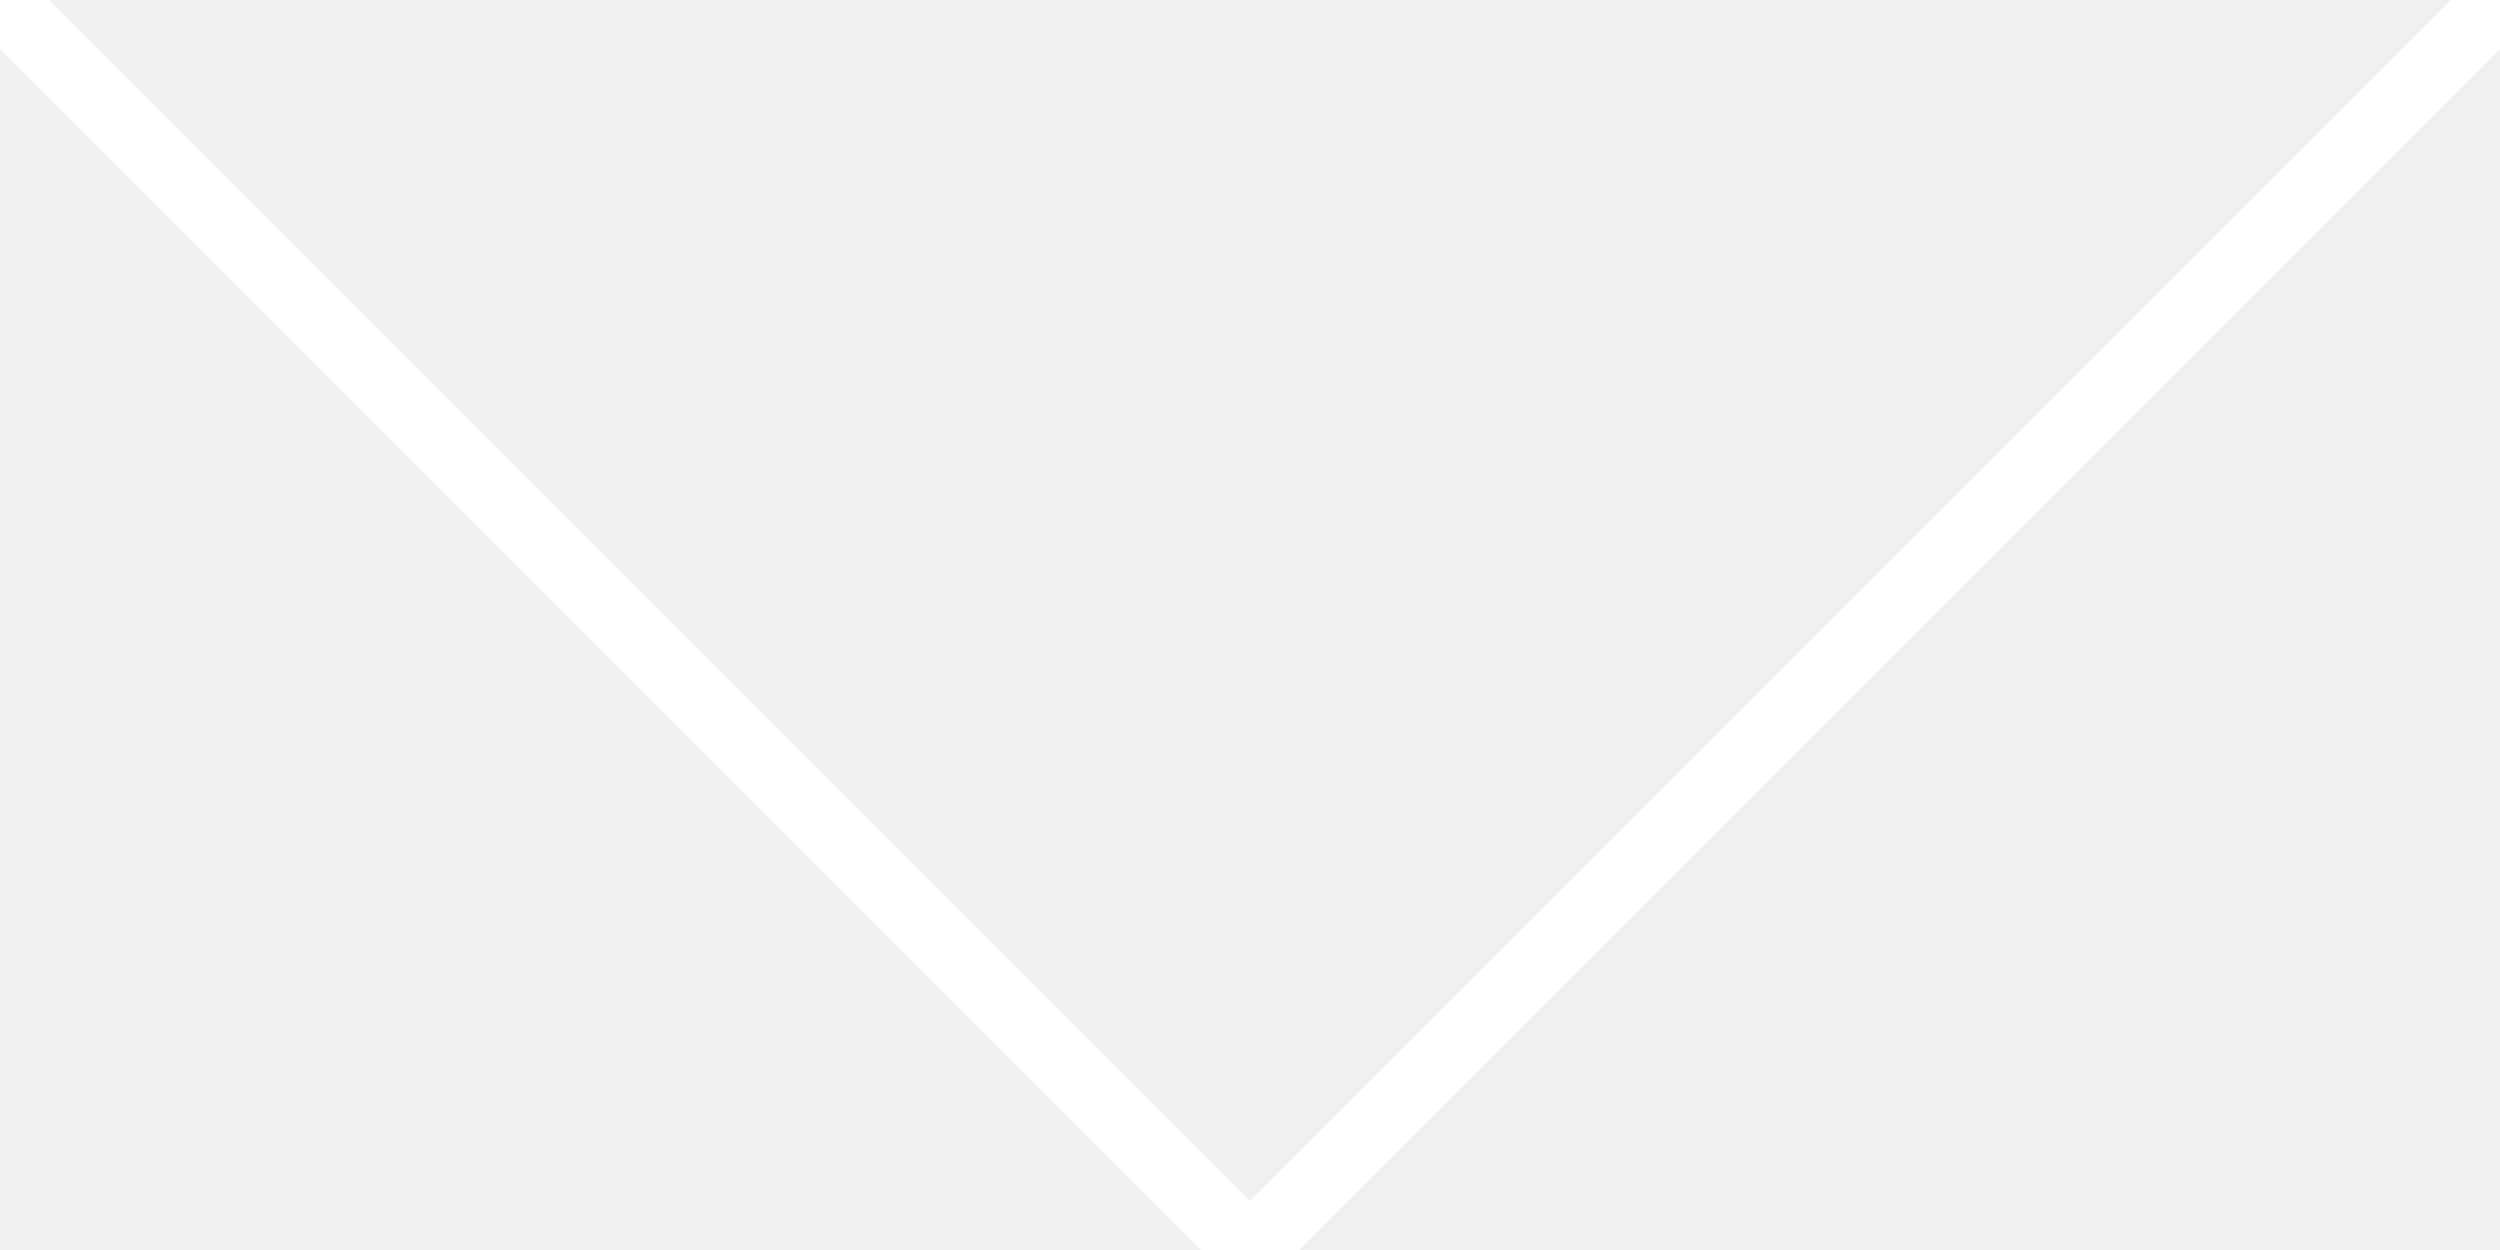
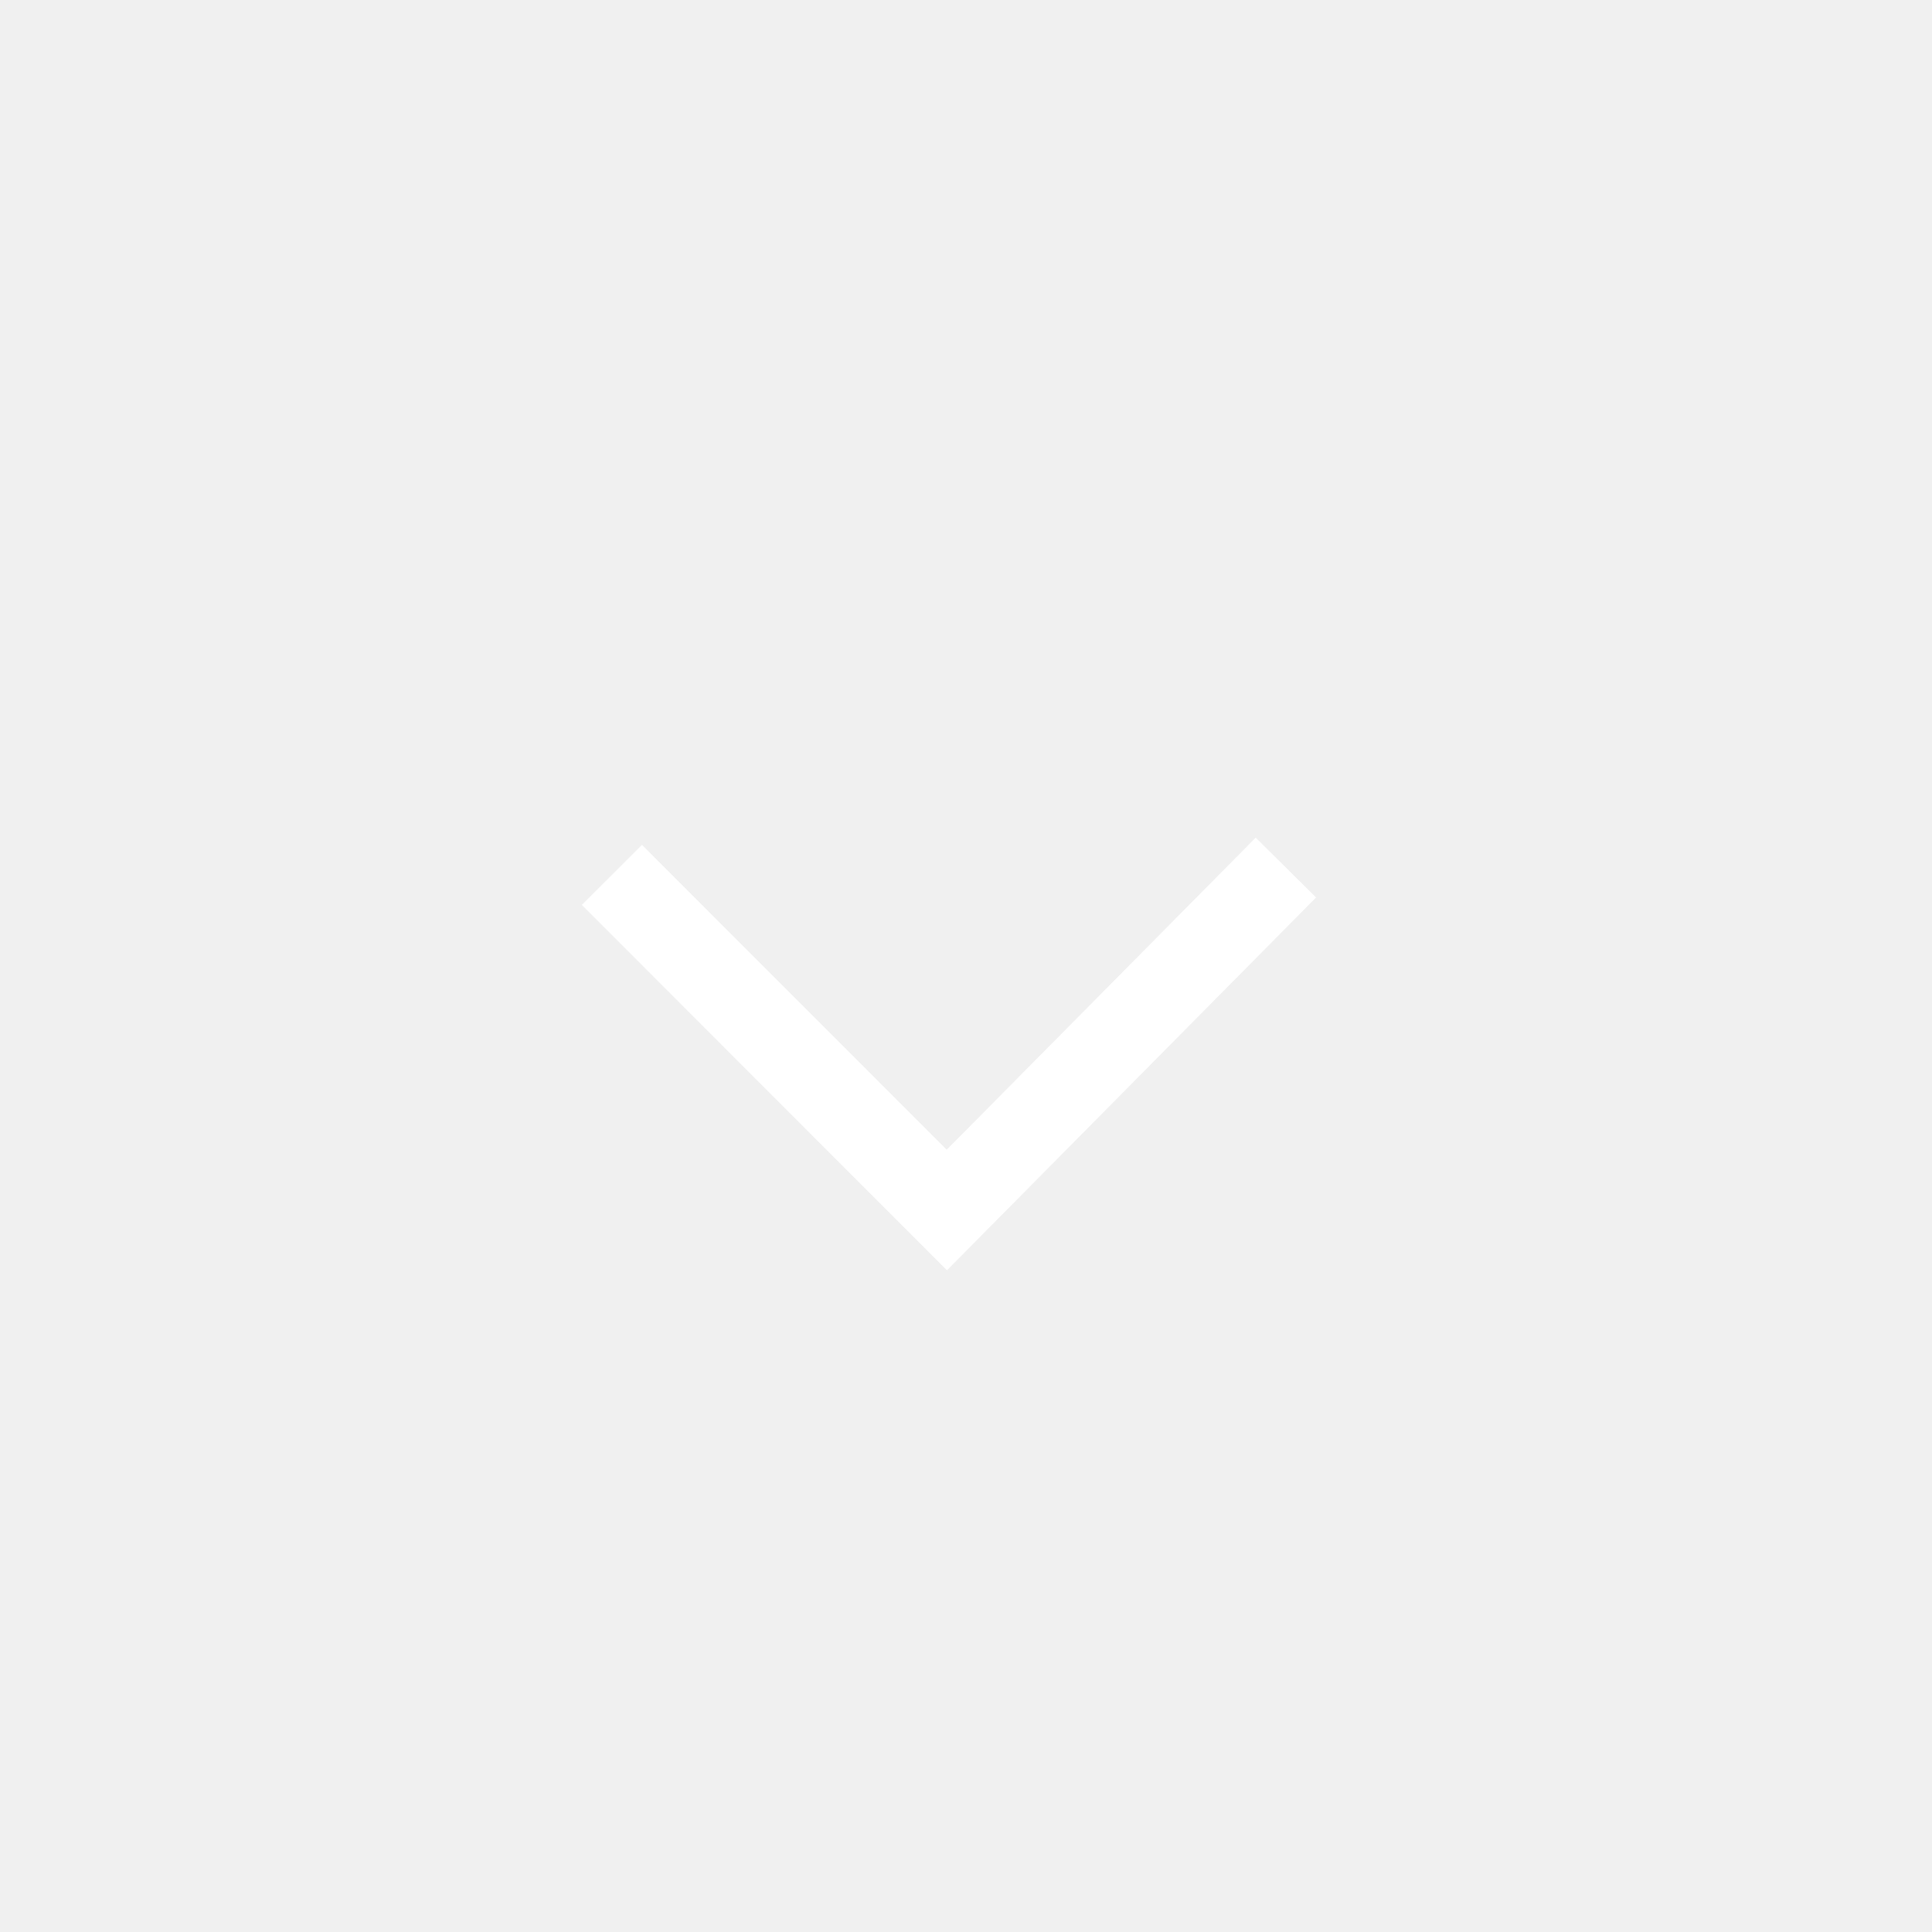
- <svg xmlns="http://www.w3.org/2000/svg" width="36px" height="18px" viewBox="0 0 36 18" zoomAndPan="disable" preserveAspectRatio="none">
-   <style type="text/css"> line { stroke: #fff; stroke-width: 1; } </style>
-   <line x1="0" y1="0" x2="18" y2="18" />
-   <line x1="36" y1="0" x2="18" y2="18" />
+ <svg xmlns="http://www.w3.org/2000/svg" width="114" height="114" viewBox="0 0 114 114" id="svg3342" version="1.1">
+   <defs id="defs3344" />
+   <g id="layer1" transform="translate(0,-938.3622)">
+     <path style="fill:none;fill-rule:evenodd;stroke:#ffffff;stroke-width:5;stroke-linecap:butt;stroke-linejoin:miter;stroke-miterlimit:4;stroke-dasharray:none;stroke-opacity:1" d="m 36.112,989.991 19.757,19.77 20.001,-20.202" id="path4156" />
+     <path id="path4162" d="m 36.112,989.991 19.757,19.77 20.001,-20.202" style="fill:none;fill-rule:evenodd;stroke:#ffffff;stroke-width:5;stroke-linecap:butt;stroke-linejoin:miter;stroke-miterlimit:4;stroke-dasharray:none;stroke-opacity:1" />
+   </g>
</svg>
